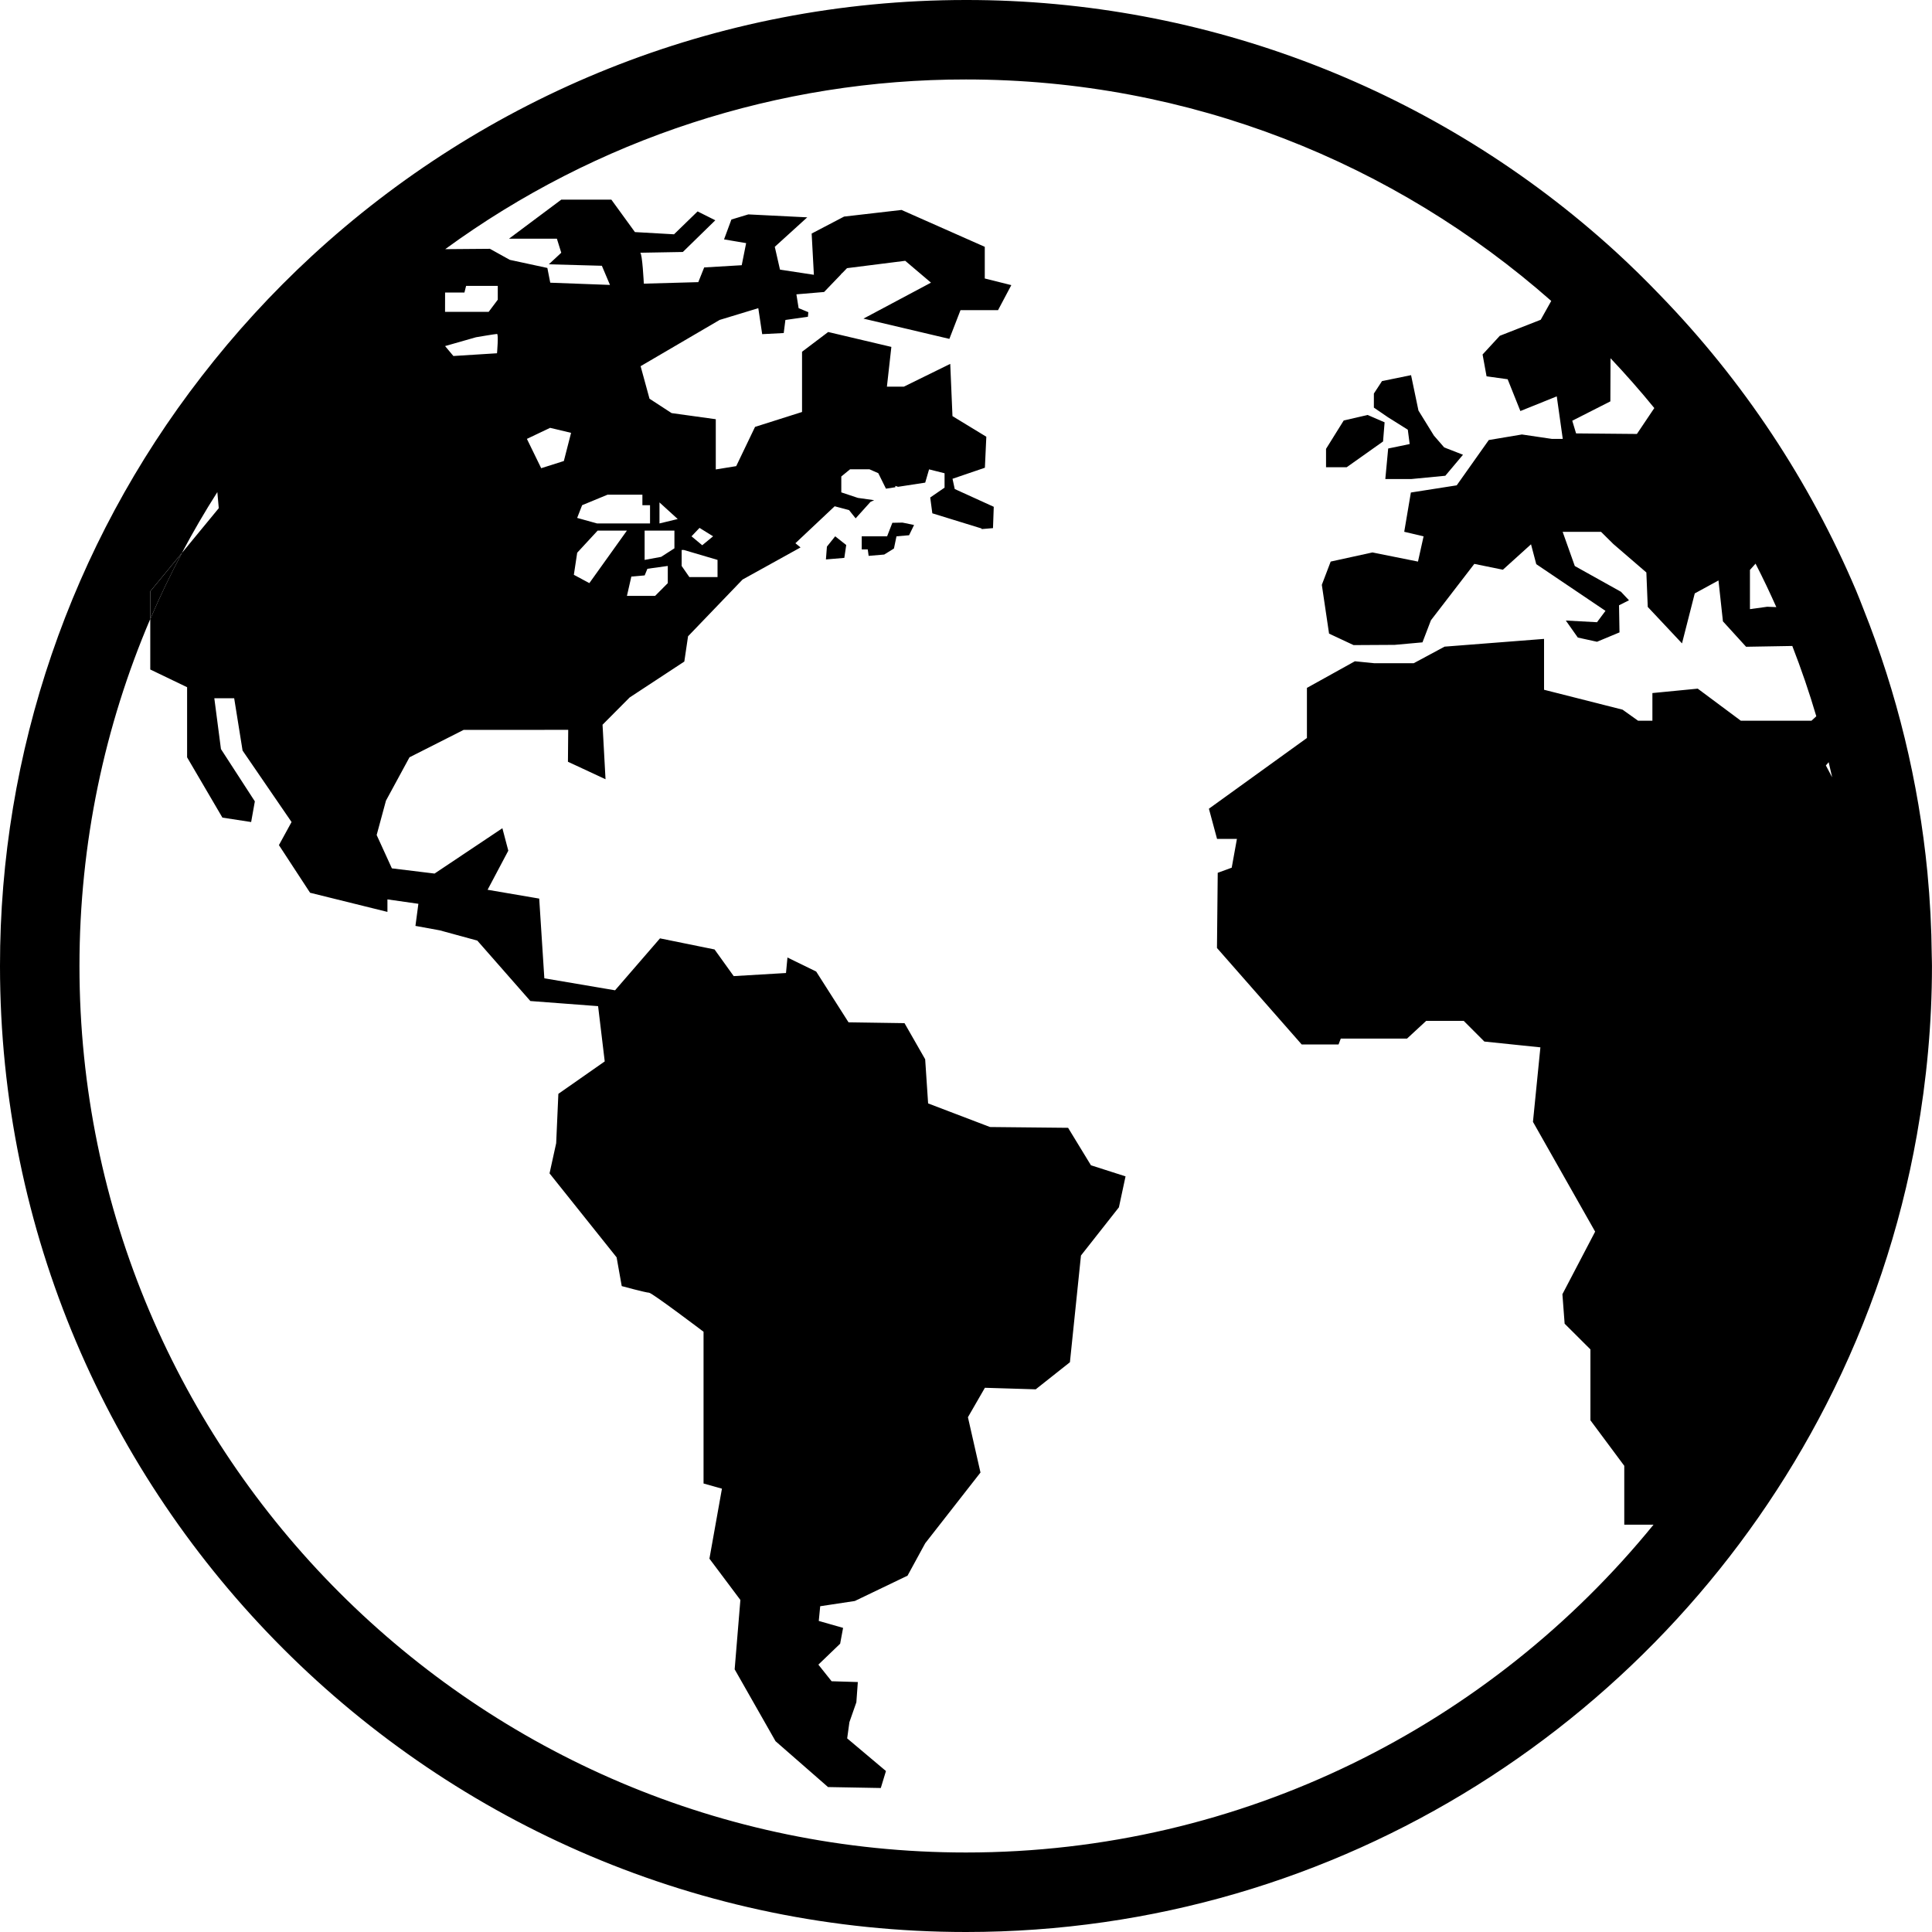
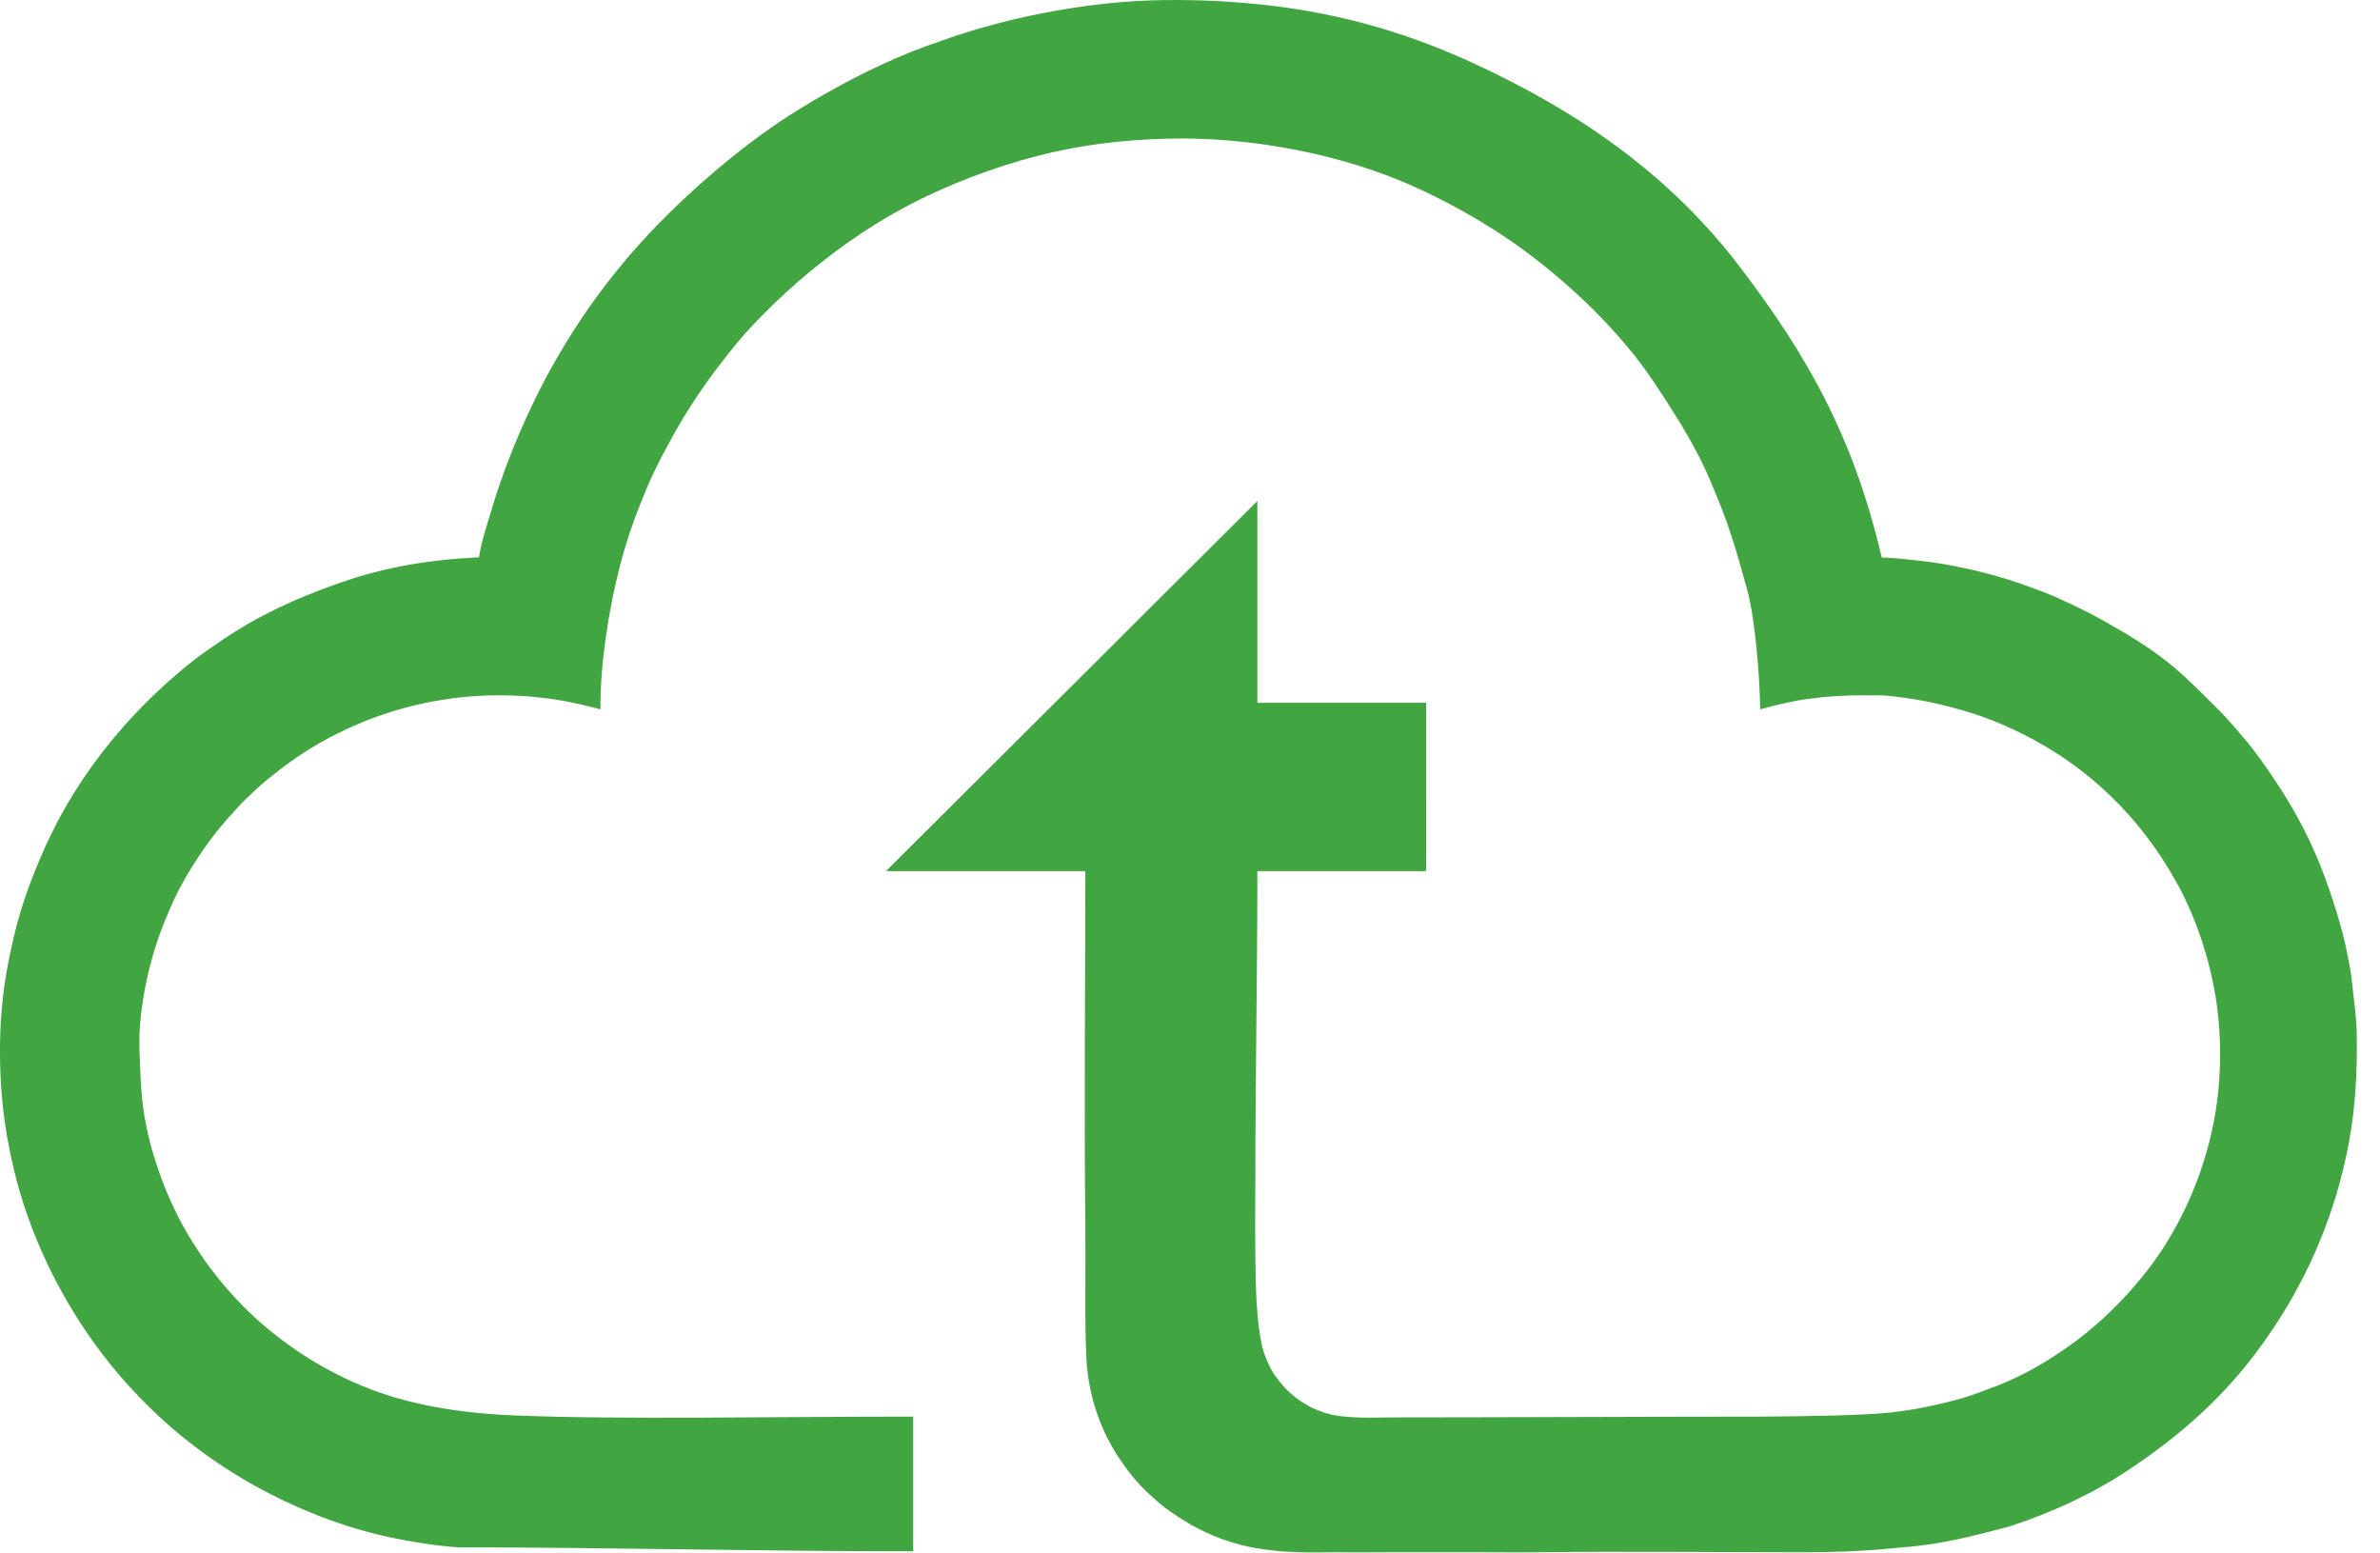
- <svg xmlns="http://www.w3.org/2000/svg" width="48.625" height="48.625">
-   <path d="M35.432 10.815l.047.361-.541.112-.072.769h.648l.862-.083.445-.529-.473-.184-.259-.298-.389-.63-.186-.891-.731.149-.205.314v.354l.352.241z" />
-   <path d="M34.809 11.111l.039-.482-.429-.185-.6.139-.445.714v.463h.519zM22.459 13.158l-.132.34h-.639v.33h.152l.022.162.392-.033.245-.152.064-.307.317-.027.125-.258-.291-.06-.255.005zM20.812 13.757l-.025.323.463-.039.048-.324-.278-.219z" />
-   <path d="M48.619 24.061a24.552 24.552 0 00-.11-2.112 24.165 24.165 0 00-1.609-6.62c-.062-.155-.119-.312-.185-.465a24.341 24.341 0 00-4.939-7.441 24.19 24.19 0 00-1.11-1.086A24.22 24.22 0 0024.312 0c-6.345 0-12.126 2.445-16.46 6.44a24.6 24.6 0 00-2.78 3.035A24.18 24.18 0 000 24.312c0 13.407 10.907 24.313 24.313 24.313 9.43 0 17.617-5.4 21.647-13.268a24.081 24.081 0 002.285-6.795c.245-1.381.379-2.801.379-4.25.001-.084-.004-.167-.005-.251zm-4.576-9.717l.141-.158c.185.359.358.724.523 1.094l-.23-.009-.434.06v-.987zm-3.513-4.242l.004-1.086c.382.405.75.822 1.102 1.254l-.438.652-1.531-.014-.096-.319.959-.487zM11.202 7.403v-.041h.487l.042-.167h.797v.348l-.229.306h-1.098l.001-.446zm.778 1.085s.487-.083.529-.083 0 .486 0 .486l-1.098.069-.209-.25.778-.222zm33.612 9.651h-1.779l-1.084-.807-1.141.111v.696h-.361l-.39-.278-1.976-.501v-1.28l-2.504.195-.776.417h-.994l-.487-.049-1.207.67v1.261l-2.467 1.78.205.76h.5l-.131.724-.352.129-.019 1.892 2.132 2.428h.928l.056-.148h1.668l.481-.445h.946l.519.52 1.41.146-.187 1.875 1.565 2.763-.824 1.575.056.742.649.647v1.784l.852 1.146v1.482h.736c-4.096 5.029-10.33 8.25-17.305 8.25C12.009 46.625 2 36.615 2 24.312c0-3.097.636-6.049 1.781-8.732v-.696l.798-.969c.277-.523.574-1.033.891-1.53l.036.405-.926 1.125a22.14 22.14 0 00-.798 1.665v1.27l.927.446v1.765l.889 1.517.723.111.093-.52-.853-1.316-.167-1.279h.5l.211 1.316 1.233 1.799-.318.581.784 1.199 1.947.482v-.315l.779.111-.074.556.612.112.945.258 1.335 1.521 1.705.129.167 1.391-1.167.816-.055 1.242-.167.76 1.688 2.113.129.724s.612.166.687.166c.074 0 1.372.983 1.372.983v3.819l.463.13-.315 1.762.779 1.039-.144 1.746 1.029 1.809 1.321 1.154 1.328.024.13-.427-.976-.822.056-.408.175-.5.037-.51-.66-.02-.333-.418.548-.527.074-.398-.612-.175.036-.37.872-.132 1.326-.637.445-.816 1.391-1.78-.316-1.392.427-.741 1.279.039.861-.682.278-2.686.955-1.213.167-.779-.871-.279-.575-.943-1.965-.02-1.558-.594-.074-1.111-.52-.909-1.409-.021-.814-1.278-.723-.353-.037.39-1.316.078-.482-.671-1.373-.279-1.131 1.307-1.78-.302-.129-2.006-1.299-.222.521-.984-.149-.565-1.707 1.141-1.074-.131-.383-.839.234-.865.592-1.091 1.363-.69 2.632-.001-.007.803.946.44-.075-1.372.682-.686 1.376-.904.094-.636 1.372-1.428 1.459-.808-.129-.106.988-.93.362.096.166.208.375-.416.092-.041-.411-.058-.417-.139v-.4l.221-.181h.487l.223.098.193.39.236-.036v-.034l.068.023.684-.105.097-.334.39.098v.362l-.362.249h.001l.053.397 1.239.382.003.015.285-.024.019-.537-.982-.447-.056-.258.815-.278.036-.78-.852-.519-.056-1.315-1.168.574h-.426l.112-1.001-1.59-.375-.658.497v1.516l-1.183.375-.474.988-.514.083v-1.264l-1.112-.154-.556-.362-.224-.819 1.989-1.164.973-.296.098.654.542-.028.042-.329.567-.081.01-.115-.244-.101-.056-.348.697-.059.421-.438.023-.032.005.002.128-.132 1.465-.185.648.55-1.699.905 2.162.51.28-.723h.945l.334-.63-.668-.167v-.797l-2.095-.928-1.446.167-.816.427.056 1.038-.853-.13-.131-.574.817-.742-1.483-.074-.426.129-.185.5.556.094-.111.556-.945.056-.148.37-1.371.038s-.038-.778-.093-.778l1.075-.019.817-.798-.446-.223-.593.576-.984-.056-.593-.816h-1.261l-1.316.983h1.206l.11.353-.313.291 1.335.037.204.482-1.503-.056-.073-.371-.945-.204-.501-.278-1.125.009A22.188 22.188 0 0124.312 2c5.642 0 10.797 2.109 14.73 5.574l-.265.474-1.029.403-.434.471.1.549.531.074.32.8.916-.369.151 1.07h-.276l-.752-.111-.834.14-.807 1.14-1.154.181-.167.988.487.115-.141.635-1.146-.23-1.051.23-.223.585.182 1.228.617.289 1.035-.006.699-.063.213-.556 1.092-1.419.719.147.708-.64.132.5 1.742 1.175-.213.286-.785-.042.302.428.483.106.566-.236-.012-.682.251-.126-.202-.214-1.162-.648-.306-.861h.966l.309.306.832.717.035.867.862.918.321-1.258.597-.326.112 1.029.583.64 1.163-.02c.225.579.427 1.168.604 1.769l-.121.112zm-32.331-7.093l.584-.278.528.126-.182.709-.57.181-.36-.738zm3.099 1.669v.459h-1.334l-.5-.139.125-.32.641-.265h.876v.265h.192zm.614.64v.445l-.334.215-.416.077v-.737h.75zm-.376-.181v-.529l.459.418-.459.111zm.209 1.07v.433l-.319.32h-.709l.111-.486.335-.029.069-.167.513-.071zm-1.766-.889h.737l-.945 1.321-.39-.209.084-.556.514-.556zm3.018.737v.432h-.709l-.194-.28v-.402h.056l.847.25zm-.655-.594l.202-.212.341.212-.273.225-.27-.225zm28.55 5.767l.07-.082c.029.126.06.252.088.38l-.158-.298z" />
-   <path d="M3.782 14.884v.696c.243-.568.511-1.122.798-1.665l-.798.969z" />
+ <svg xmlns="http://www.w3.org/2000/svg" width="46" height="30" viewBox="0 0 46 30" fill="none">
+   <path fill-rule="evenodd" clip-rule="evenodd" d="M28.465 1.216C30.647 2.219 32.347 3.472 33.632 5.163C34.918 6.853 35.822 8.427 36.369 10.772C36.74 10.786 37.3 10.856 37.534 10.895C37.767 10.934 38.131 11.008 38.4 11.081C38.67 11.154 38.928 11.229 39.239 11.346C39.451 11.426 39.606 11.472 40.01 11.665C40.415 11.859 40.425 11.866 40.752 12.05C41.789 12.634 42.122 12.97 42.553 13.392C42.984 13.813 43.039 13.877 43.29 14.17C43.541 14.463 43.549 14.483 43.67 14.646C43.784 14.8 43.887 14.955 43.991 15.111C44.29 15.558 44.558 16.044 44.77 16.539C44.912 16.869 45.126 17.453 45.281 18.049C45.326 18.221 45.362 18.396 45.394 18.564C45.417 18.685 45.441 18.803 45.452 18.916C45.484 19.261 45.543 19.607 45.55 19.95C45.564 20.663 45.529 21.373 45.401 22.068C45.136 23.505 44.543 24.914 43.552 26.208C42.849 27.126 42.031 27.812 41.14 28.404C40.449 28.863 39.705 29.209 38.86 29.491C38.176 29.673 37.479 29.856 36.758 29.901C36.15 29.968 35.541 29.996 34.851 29.996C33.247 29.996 31.415 29.976 29.747 29.996C29.369 30.001 28.995 29.996 28.632 29.996C27.989 29.996 27.376 29.996 26.812 29.996C26.488 29.995 26.418 30.003 25.823 29.996C25.499 29.992 24.748 30.045 23.97 29.851C23.874 29.826 23.771 29.792 23.654 29.753C23.641 29.749 23.678 29.761 23.595 29.732C23.513 29.702 23.39 29.651 23.336 29.625C23.266 29.593 23.159 29.539 23.159 29.539C23.159 29.539 23.078 29.497 23.045 29.478C22.995 29.45 23.155 29.547 22.927 29.409C22.7 29.271 22.523 29.151 22.372 29.017C22.334 28.984 22.167 28.833 22.135 28.8C22.094 28.757 22.027 28.69 21.988 28.646C21.909 28.555 21.831 28.465 21.764 28.369C21.696 28.274 21.705 28.289 21.677 28.247C21.617 28.158 21.574 28.098 21.501 27.97C21.428 27.842 21.422 27.822 21.401 27.783C21.381 27.743 21.379 27.744 21.326 27.626C21.273 27.509 21.292 27.545 21.261 27.468C21.229 27.39 21.197 27.305 21.157 27.17C21.127 27.072 21.102 26.967 21.084 26.887C21.056 26.755 21.041 26.684 21.024 26.548C21.007 26.412 21.004 26.376 20.996 26.2C20.983 25.945 20.977 25.608 20.977 25.374C20.977 24.584 20.981 23.855 20.977 23.64C20.951 21.368 20.977 19.113 20.977 16.834C19.673 16.832 18.43 16.834 17.125 16.833C19.517 14.448 21.909 12.064 24.302 9.681C24.302 10.331 24.302 10.981 24.302 11.63C24.302 12.28 24.302 12.93 24.302 13.58C25.39 13.582 26.477 13.58 27.565 13.581C27.565 14.665 27.566 15.749 27.564 16.833C26.477 16.834 25.39 16.833 24.302 16.834C24.302 18.829 24.263 20.809 24.263 22.804C24.262 23.105 24.257 23.666 24.263 24.274C24.268 24.862 24.283 25.491 24.384 25.972C24.396 26.027 24.411 26.078 24.428 26.132C24.445 26.186 24.496 26.326 24.566 26.456C24.62 26.555 24.689 26.642 24.713 26.674C24.752 26.724 24.813 26.799 24.878 26.862C24.964 26.947 25.054 27.017 25.067 27.026C25.131 27.073 25.201 27.12 25.294 27.17C25.387 27.22 25.497 27.268 25.65 27.314C26.009 27.422 26.622 27.391 26.812 27.39C28.781 27.39 32.052 27.375 34.02 27.375C34.869 27.37 36.064 27.352 36.564 27.293C37.065 27.234 37.408 27.153 37.73 27.072C38.052 26.99 38.173 26.937 38.463 26.83C38.84 26.692 39.198 26.519 39.543 26.307C39.93 26.069 40.302 25.796 40.637 25.488C41.066 25.095 41.448 24.654 41.738 24.226C42.305 23.387 42.712 22.356 42.854 21.266C42.892 20.976 42.908 20.683 42.909 20.391C42.911 20.006 42.882 19.622 42.82 19.248C42.685 18.433 42.409 17.667 42.067 17.051C41.375 15.803 40.376 14.831 39.135 14.205C38.869 14.071 38.593 13.946 38.306 13.845C38.185 13.803 37.785 13.673 37.361 13.581C36.952 13.493 36.519 13.441 36.369 13.438C36.11 13.433 35.963 13.438 35.84 13.438C35.718 13.438 35.636 13.445 35.413 13.457C35.189 13.47 35.18 13.482 34.953 13.505C34.727 13.528 34.217 13.648 34.02 13.708C34.013 13.085 33.927 11.963 33.764 11.377C33.606 10.807 33.445 10.23 33.218 9.681C33.099 9.392 32.985 9.106 32.843 8.83C32.581 8.321 32.269 7.839 31.967 7.385C31.362 6.476 30.433 5.558 29.474 4.851C28.7 4.28 27.899 3.86 27.296 3.591C25.945 2.989 24.212 2.642 22.59 2.679C21.694 2.699 20.83 2.807 20.018 3.021C19.207 3.235 18.307 3.564 17.457 4.022C17.127 4.199 16.745 4.433 16.395 4.681C15.732 5.152 15.095 5.697 14.493 6.344C14.3 6.552 14.129 6.769 13.961 6.984C13.613 7.431 13.309 7.884 13.053 8.339C12.848 8.703 12.656 9.063 12.507 9.418C12.341 9.812 12.133 10.344 11.982 10.934C11.743 11.861 11.596 12.917 11.606 13.708C11.371 13.643 11.05 13.572 10.846 13.536C10.641 13.501 10.426 13.475 10.205 13.457C10.092 13.448 9.808 13.431 9.484 13.438C9.177 13.445 8.834 13.475 8.562 13.521C8.392 13.547 8.22 13.581 8.048 13.621C7.858 13.666 7.667 13.72 7.478 13.782C7.106 13.902 6.739 14.061 6.385 14.245C6.057 14.415 5.713 14.637 5.392 14.885C5.228 15.011 5.148 15.077 5.054 15.16C4.964 15.239 4.862 15.333 4.672 15.519C4.559 15.647 4.312 15.897 4.066 16.229C3.819 16.56 3.508 17.051 3.319 17.482C3.13 17.913 3.011 18.241 2.913 18.613C2.733 19.29 2.674 19.92 2.697 20.348C2.713 20.664 2.715 21.091 2.789 21.55C2.802 21.629 2.818 21.709 2.835 21.791C2.872 21.969 2.916 22.153 2.974 22.34C3.032 22.529 3.099 22.722 3.173 22.915C3.189 22.954 3.196 22.974 3.222 23.033C3.248 23.093 3.274 23.155 3.302 23.216C3.309 23.231 3.316 23.246 3.323 23.262C3.475 23.602 3.676 23.946 3.9 24.274C3.958 24.36 4.004 24.421 4.039 24.469C4.053 24.488 4.065 24.505 4.077 24.521C4.128 24.589 4.159 24.627 4.207 24.687C4.225 24.71 4.246 24.737 4.27 24.765C4.293 24.793 4.324 24.83 4.331 24.839C4.35 24.86 4.378 24.892 4.396 24.914C4.414 24.936 4.441 24.964 4.468 24.995C4.496 25.026 4.554 25.088 4.598 25.135C5.249 25.829 6.162 26.466 7.173 26.85C8.073 27.192 9.053 27.317 9.966 27.353C12.084 27.436 14.843 27.374 17.65 27.375C17.65 28.242 17.65 29.11 17.65 29.977C14.538 29.977 11.999 29.904 8.888 29.901C8.728 29.894 8.567 29.877 8.405 29.856C8.146 29.823 7.883 29.778 7.619 29.724C5.99 29.392 4.323 28.54 3.054 27.353C2.67 26.994 2.311 26.601 1.988 26.179C1.408 25.422 0.938 24.574 0.605 23.693C0.391 23.131 0.238 22.545 0.135 21.95C0.045 21.436 0.004 20.912 0 20.391C-0.004 19.78 0.044 19.17 0.166 18.573C0.229 18.262 0.299 17.943 0.393 17.632C0.523 17.199 0.689 16.776 0.873 16.367C1.399 15.199 2.17 14.18 3.075 13.334C3.554 12.887 3.884 12.645 4.272 12.383C5.021 11.878 5.708 11.57 6.503 11.286C7.252 11.018 8.101 10.823 9.257 10.77C9.31 10.447 9.413 10.141 9.509 9.823C9.698 9.198 9.94 8.554 10.278 7.845C10.787 6.775 11.421 5.804 12.18 4.921C13.051 3.907 14.276 2.855 15.265 2.225C15.844 1.856 16.424 1.539 16.994 1.27C17.397 1.081 17.812 0.915 18.24 0.773C19.36 0.37 20.852 0.056 22.237 0.008C22.936 -0.015 23.618 0.012 24.302 0.08C25.659 0.216 27.015 0.549 28.465 1.216Z" fill="#41A541" />
</svg>
